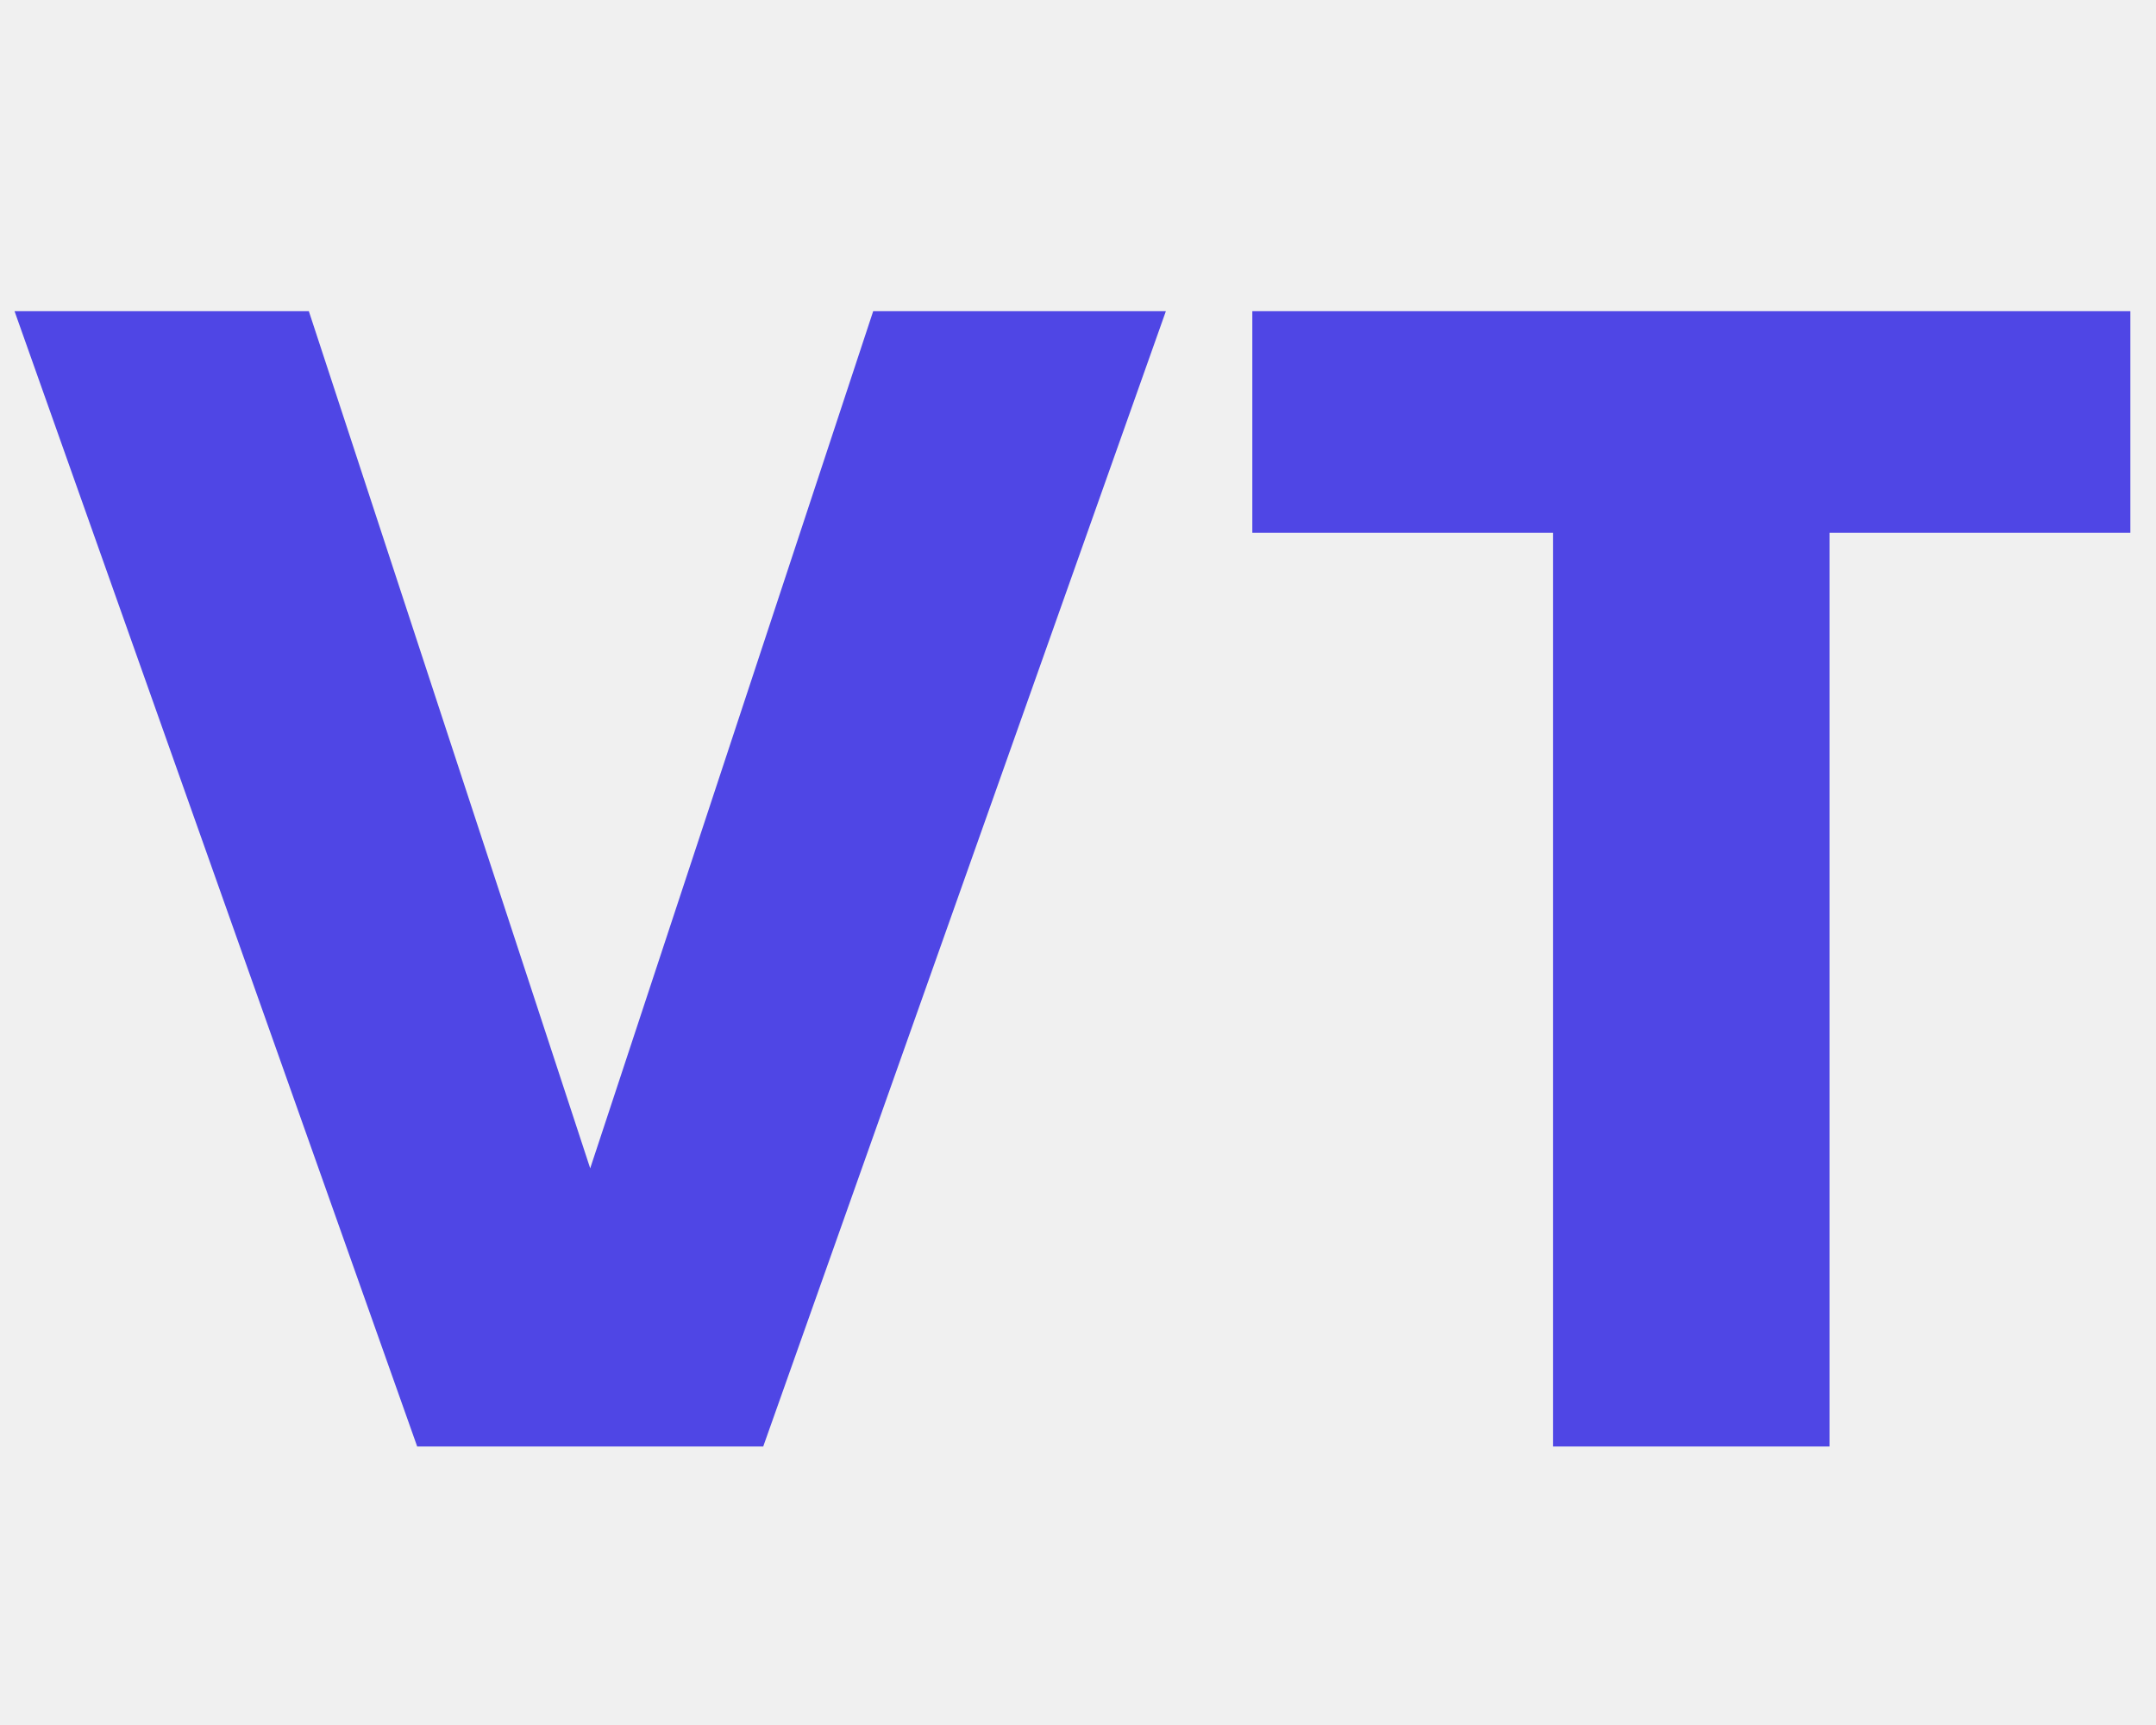
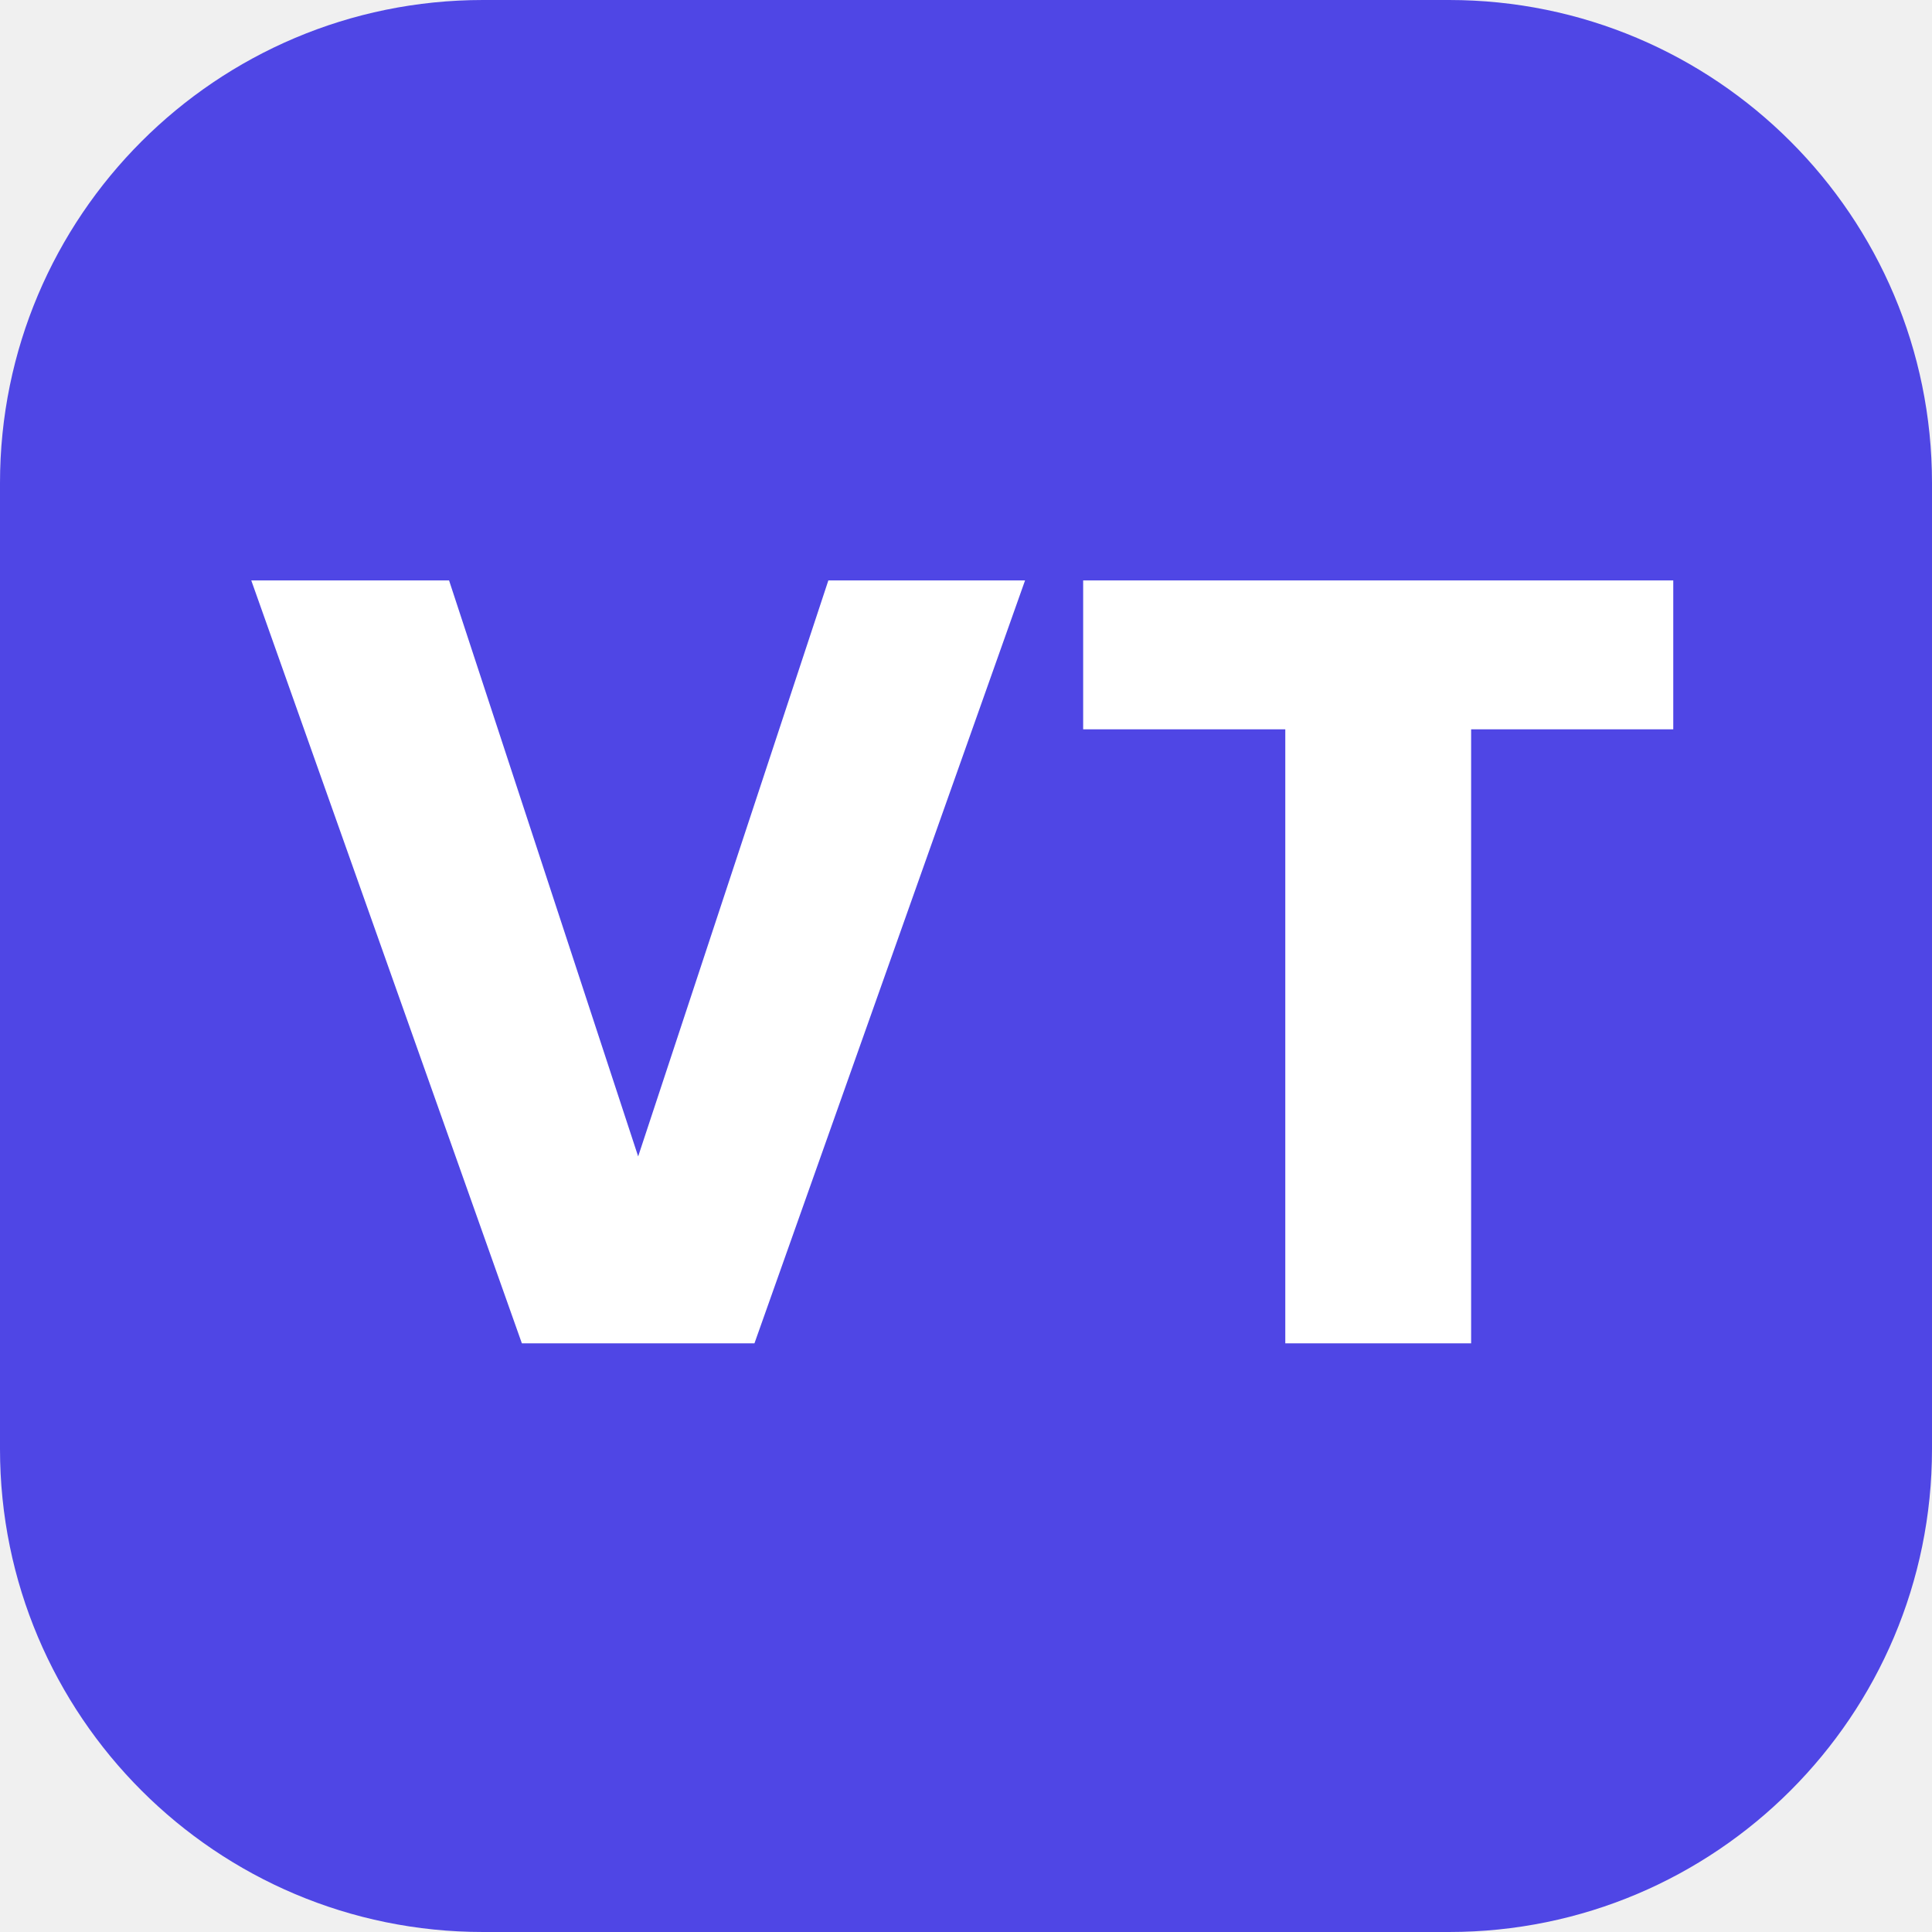
- <svg xmlns="http://www.w3.org/2000/svg" width="135" height="108" viewBox="0 25 96 56" fill="none">
-   <path d="M51.912 28.456L33.984 79H18.576L0.648 28.456H13.752L26.28 66.616L38.88 28.456H51.912ZM94.858 28.456V38.32H81.466V79H69.154V38.32H55.762V28.456H94.858Z" fill="#4F46E5" />
+ <svg xmlns="http://www.w3.org/2000/svg" width="128" height="128" viewBox="0 0 128 128" fill="none">
+   <rect width="128" height="128" rx="32" fill="#4F46E5" />
+   <g transform="translate(16, 38)">
+     <path d="M51.912 0.456L33.984 51H18.576L0.648 0.456H13.752L26.28 38.616L38.88 0.456H51.912ZM94.858 0.456V10.32H81.466V51H69.154V10.32H55.762V0.456H94.858Z" fill="white" />
+   </g>
</svg>
